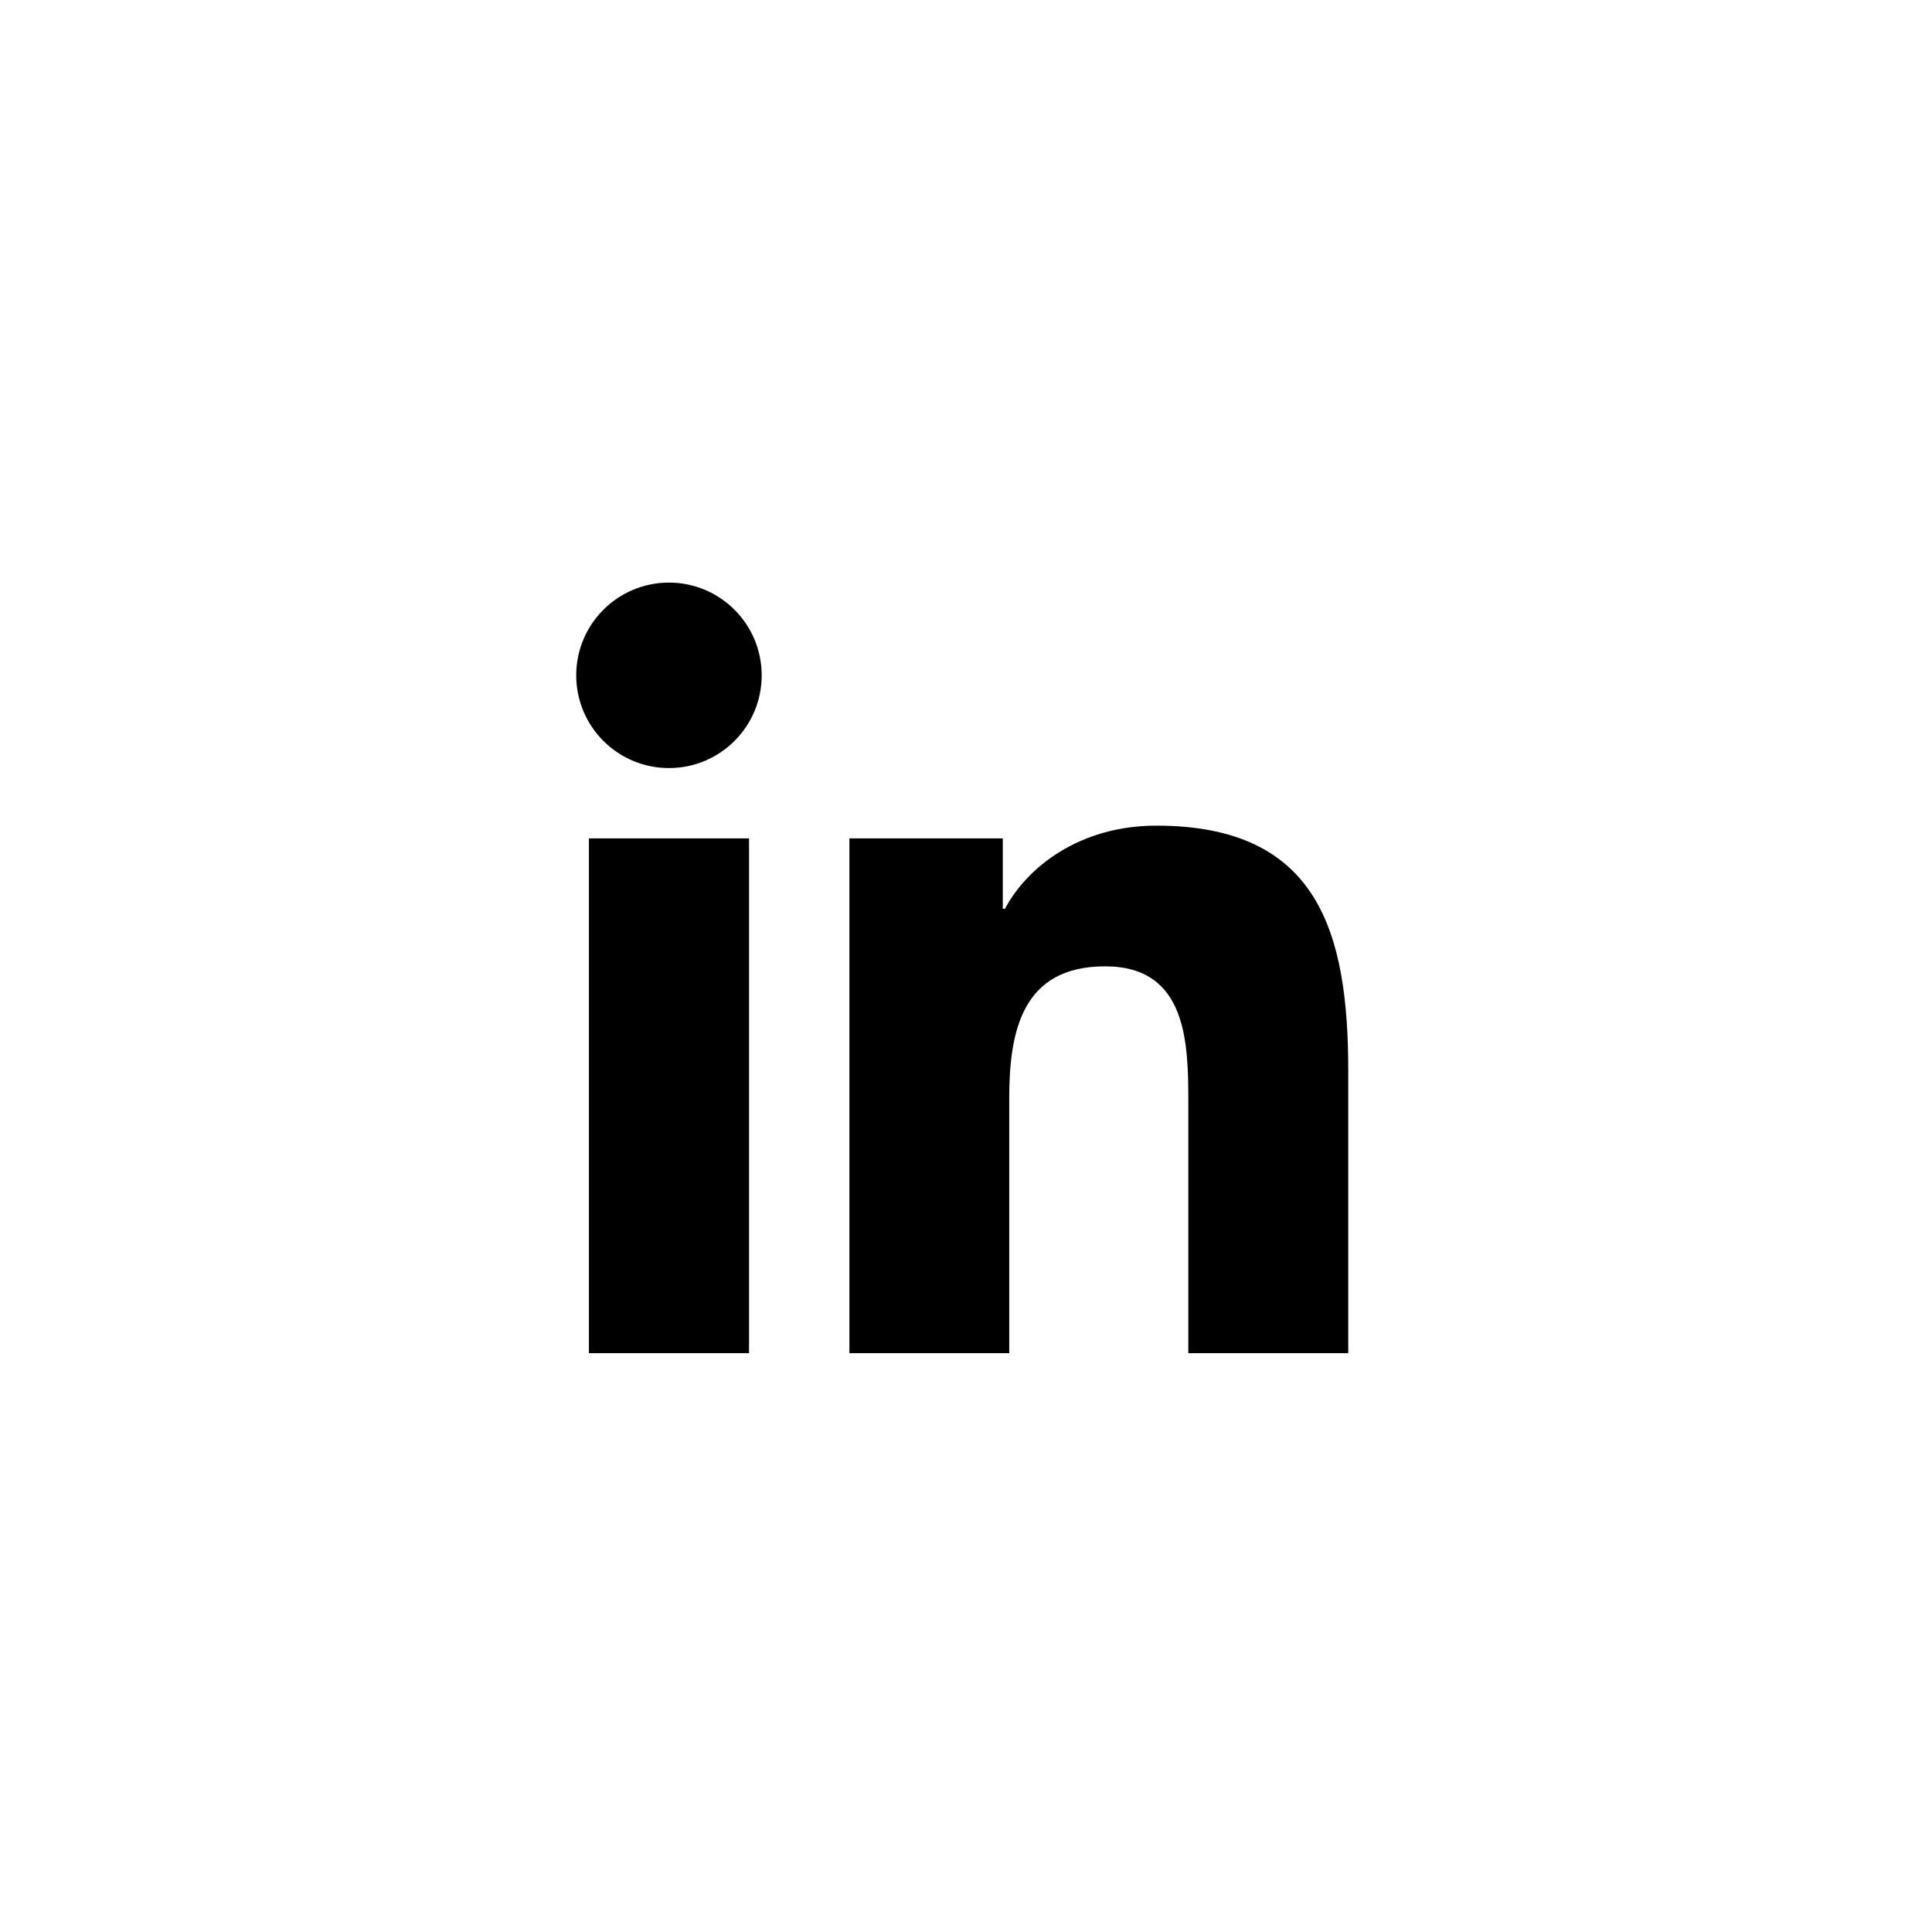
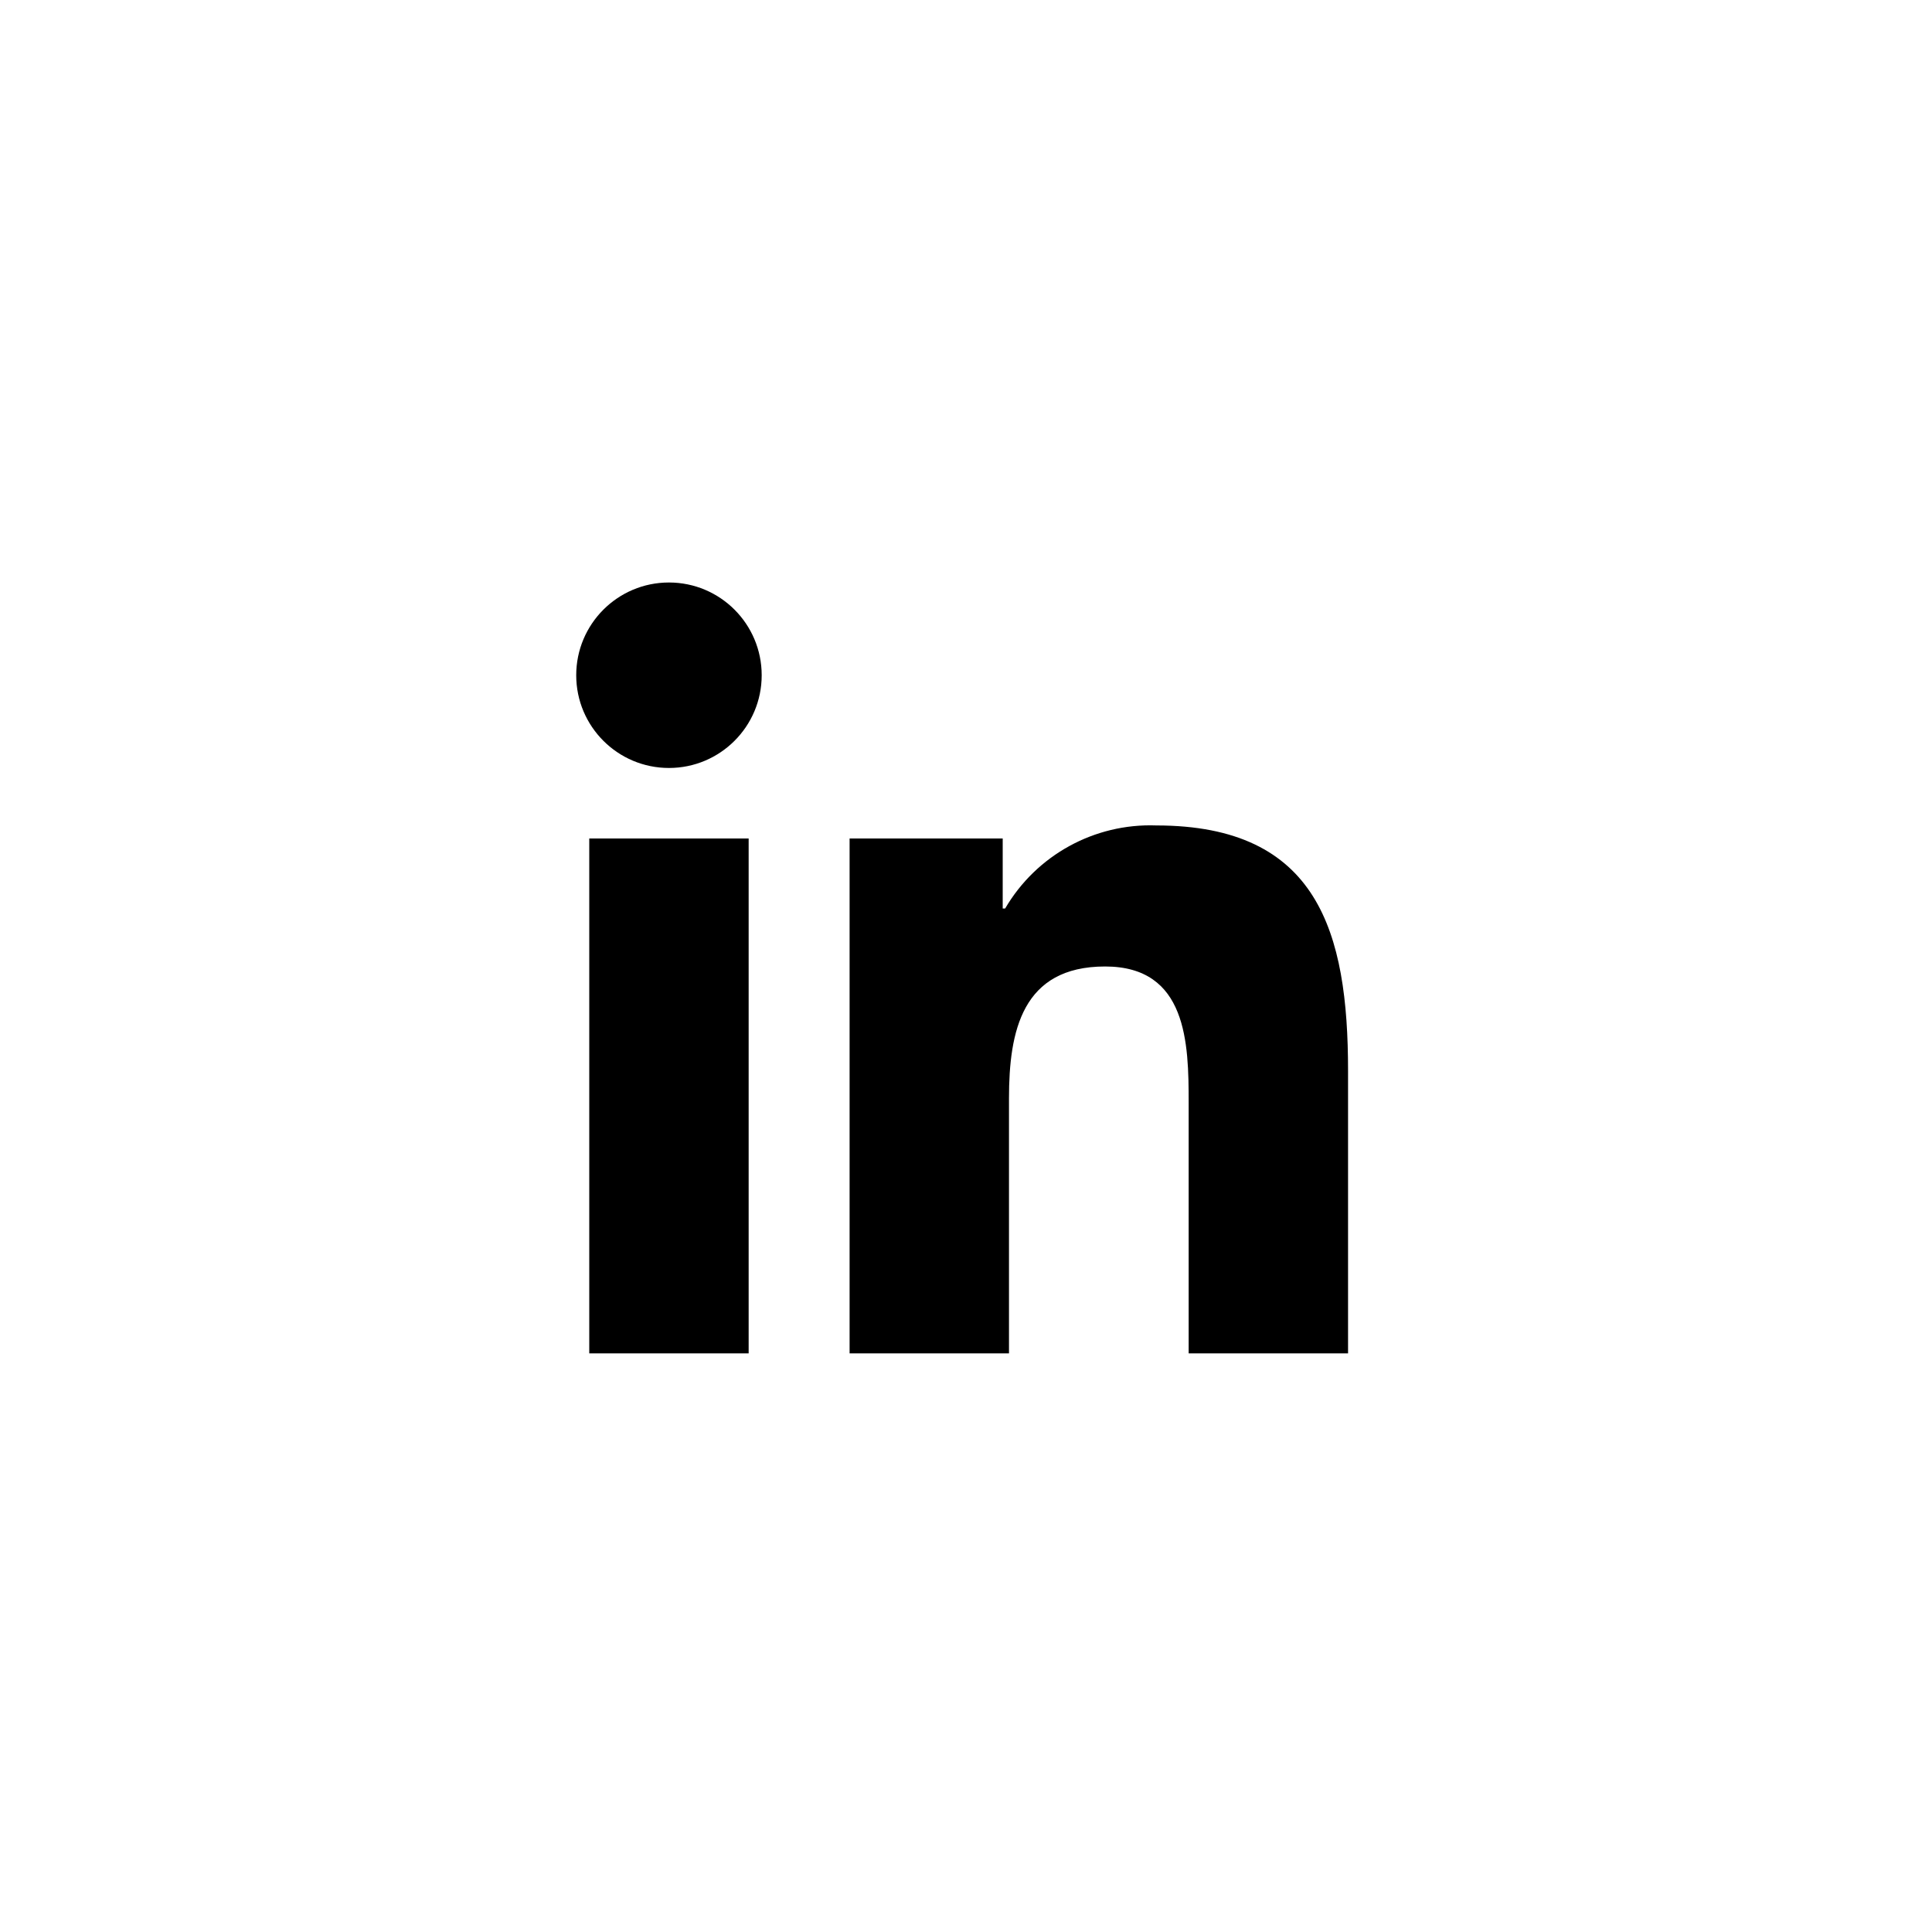
<svg xmlns="http://www.w3.org/2000/svg" width="40" height="40">
-   <path d="M27.914 28.016h-3.311v-5.183c0-1.236-.022-2.826-1.722-2.826-1.723 0-1.986 1.347-1.986 2.737v5.272h-3.309V17.358h3.176v1.457h.045c.441-.838 1.523-1.721 3.134-1.721 3.354 0 3.973 2.206 3.973 5.077v5.845zM13.852 15.902a1.92 1.92 0 1 1-.004-3.84 1.92 1.92 0 0 1 .004 3.84zM12.193 28.016h3.315V17.358h-3.315z" />
+   <path d="M27.91 28.02h-3.3v-5.19c0-1.23-.03-2.82-1.73-2.82-1.72 0-1.99 1.34-1.99 2.73v5.28h-3.3V17.36h3.17v1.45h.05a3.48 3.48 0 013.13-1.72c3.35 0 3.97 2.21 3.97 5.08v5.85zM13.85 15.9a1.92 1.92 0 110-3.84 1.92 1.92 0 010 3.84zM12.2 28.02h3.3V17.36h-3.3z" />
</svg>
